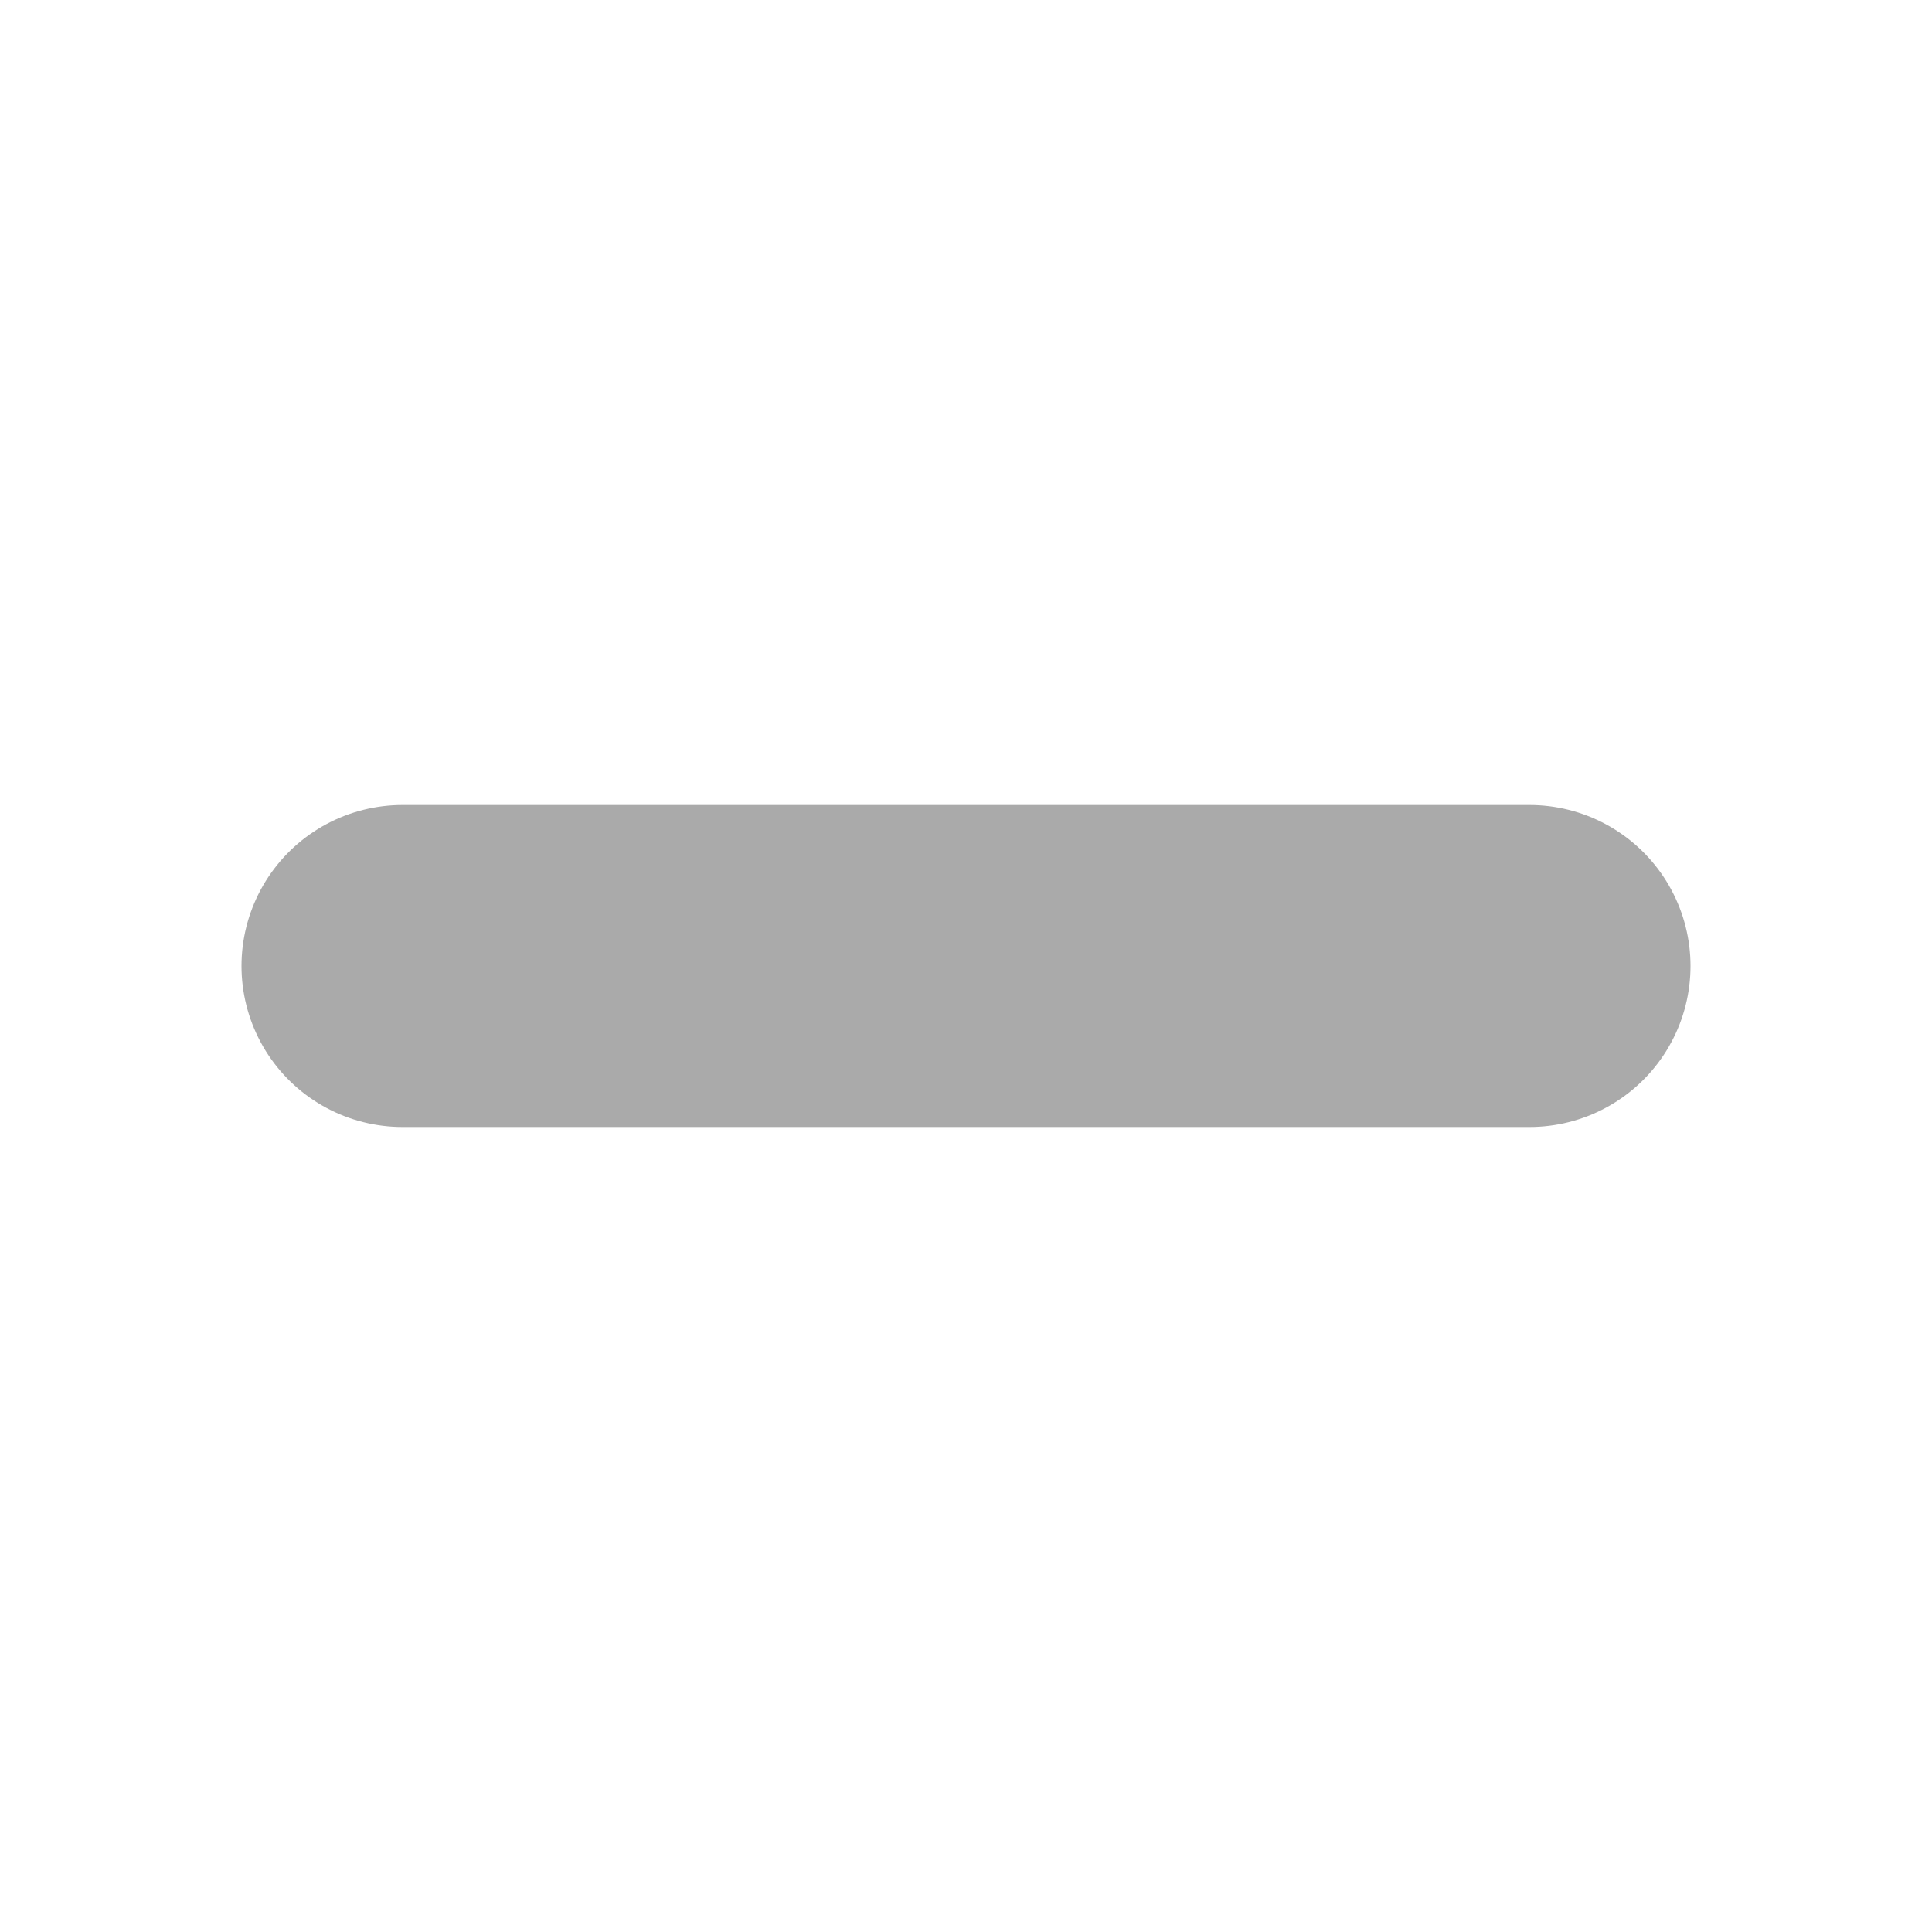
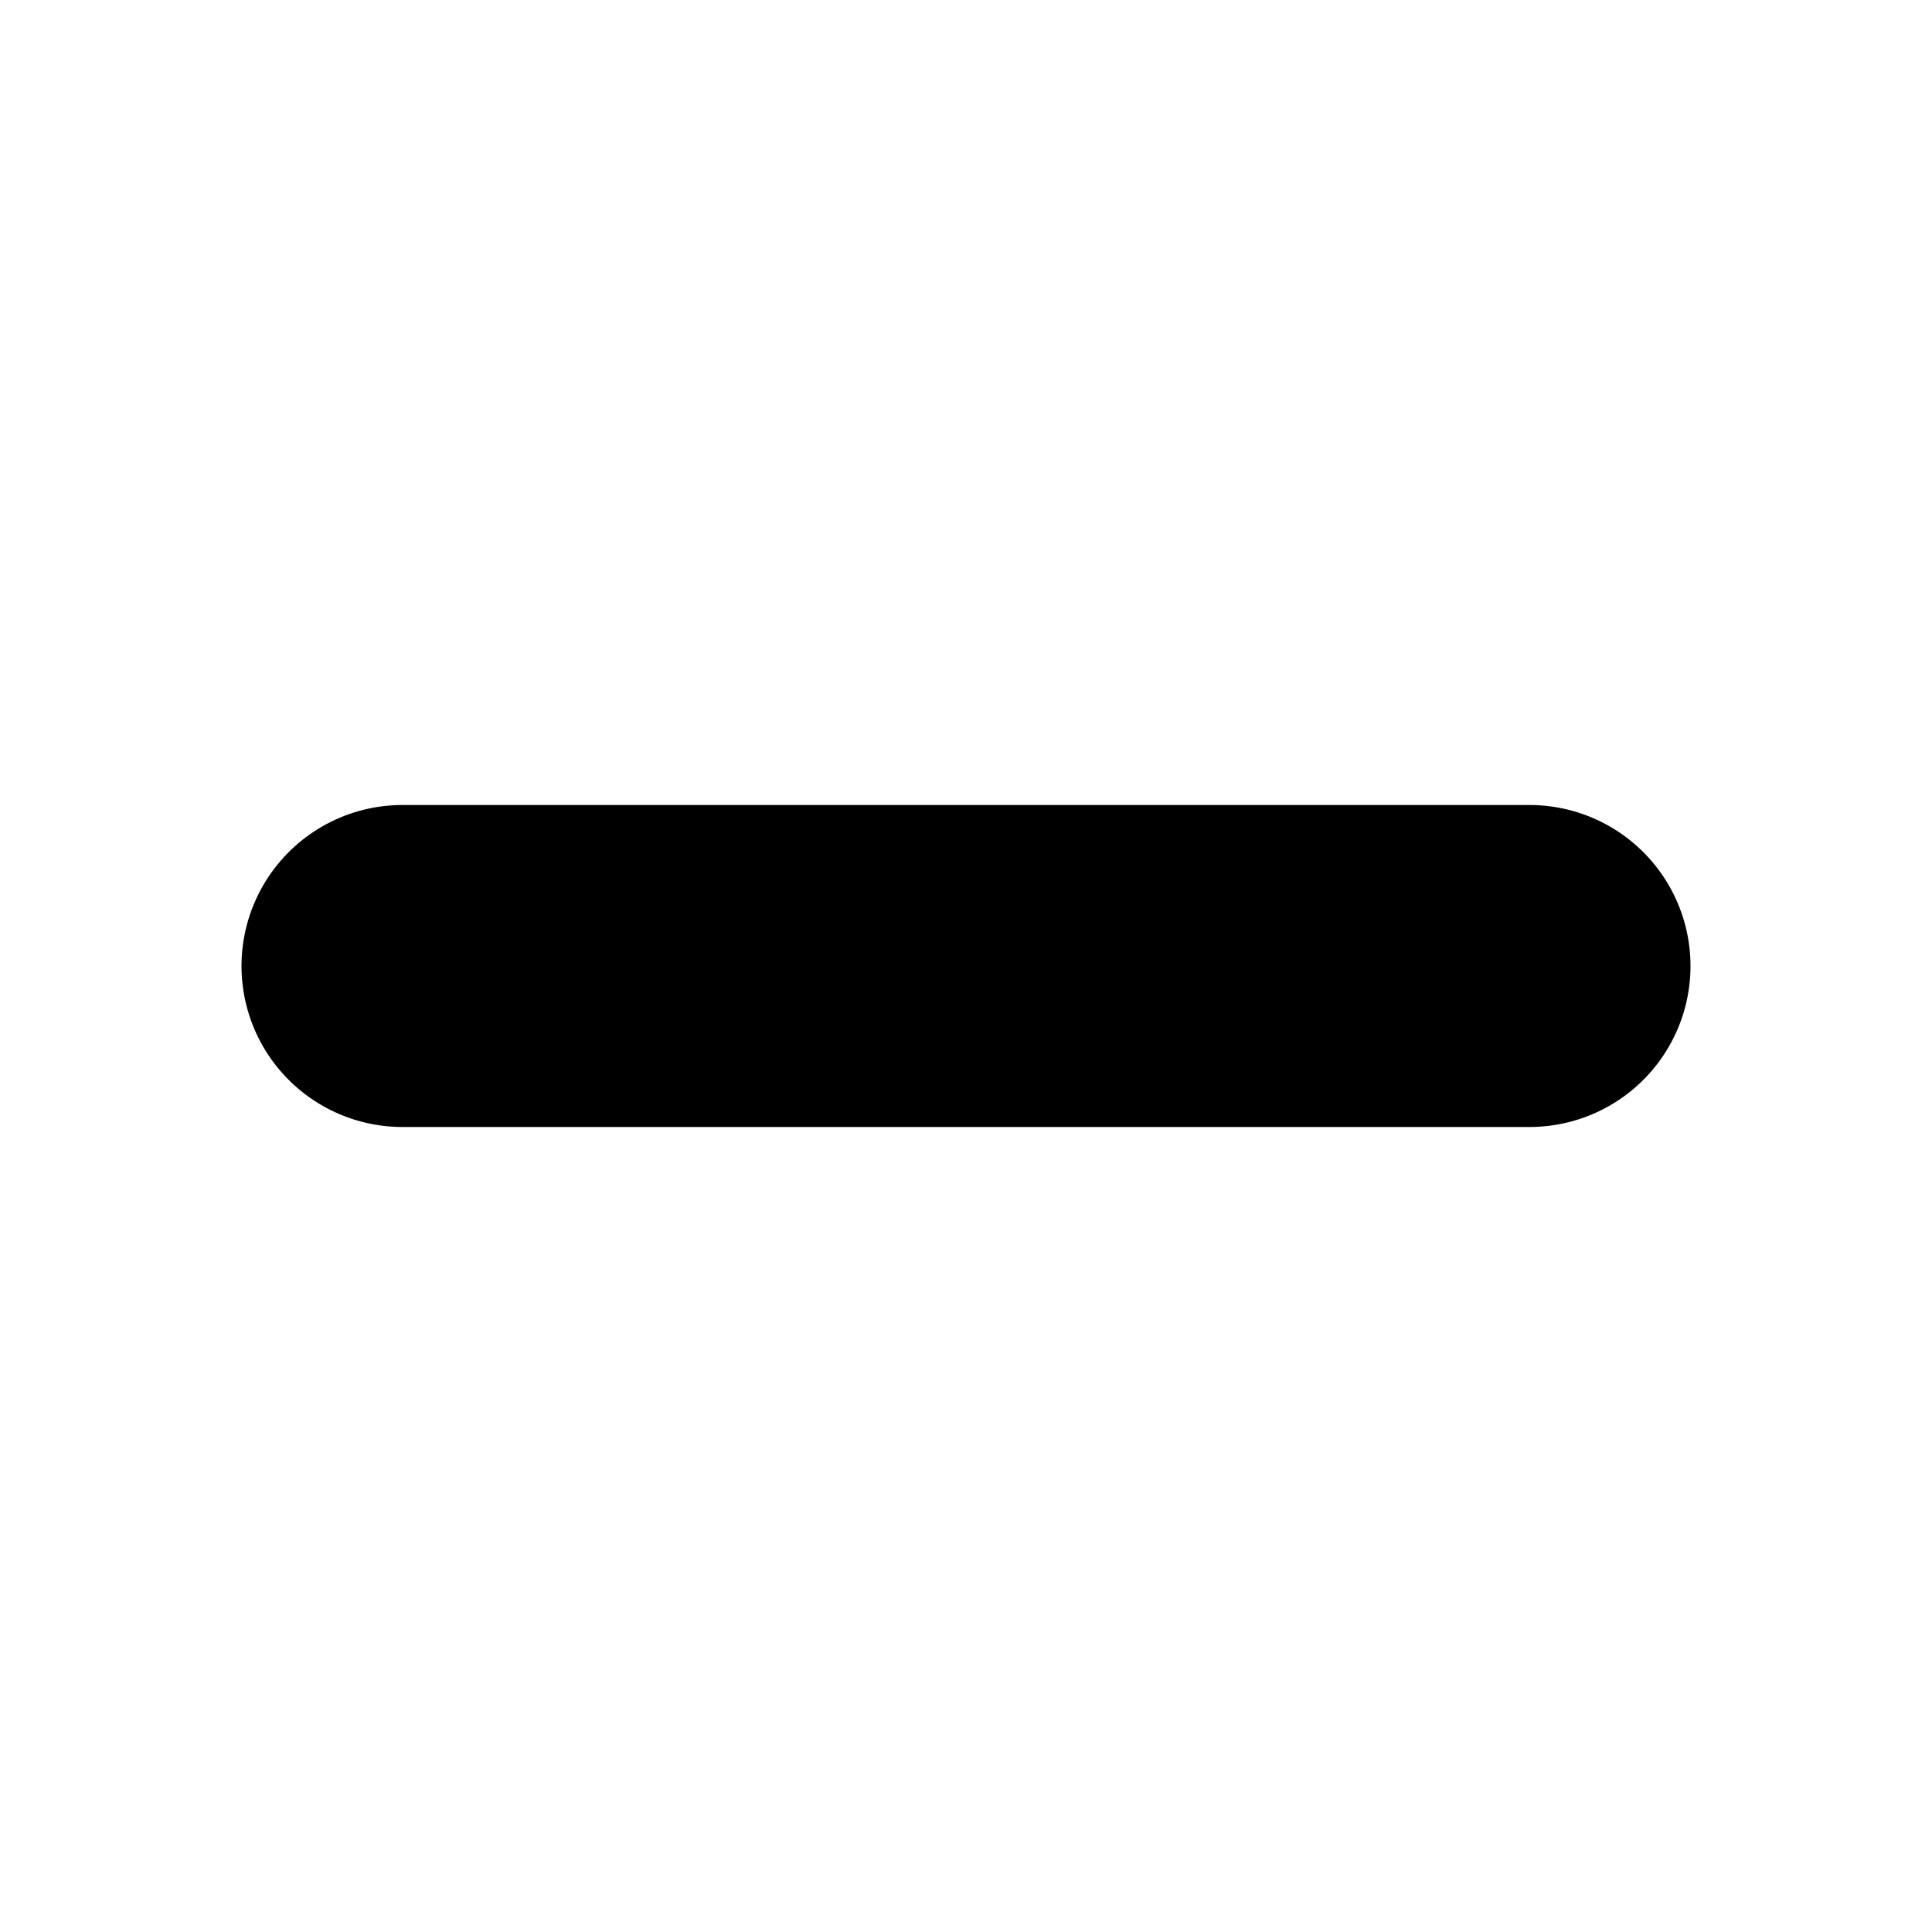
- <svg xmlns="http://www.w3.org/2000/svg" viewBox="0 0 24 24" fill="none" stroke="#aaa" stroke-width="4" stroke-linecap="round" stroke-linejoin="round" class="feather feather-minus">
+ <svg xmlns="http://www.w3.org/2000/svg" viewBox="0 0 24 24" fill="none" stroke="currentColor" stroke-width="4" stroke-linecap="round" stroke-linejoin="round" class="feather feather-minus">
  <line x1="5" y1="12" x2="19" y2="12" />
</svg>
